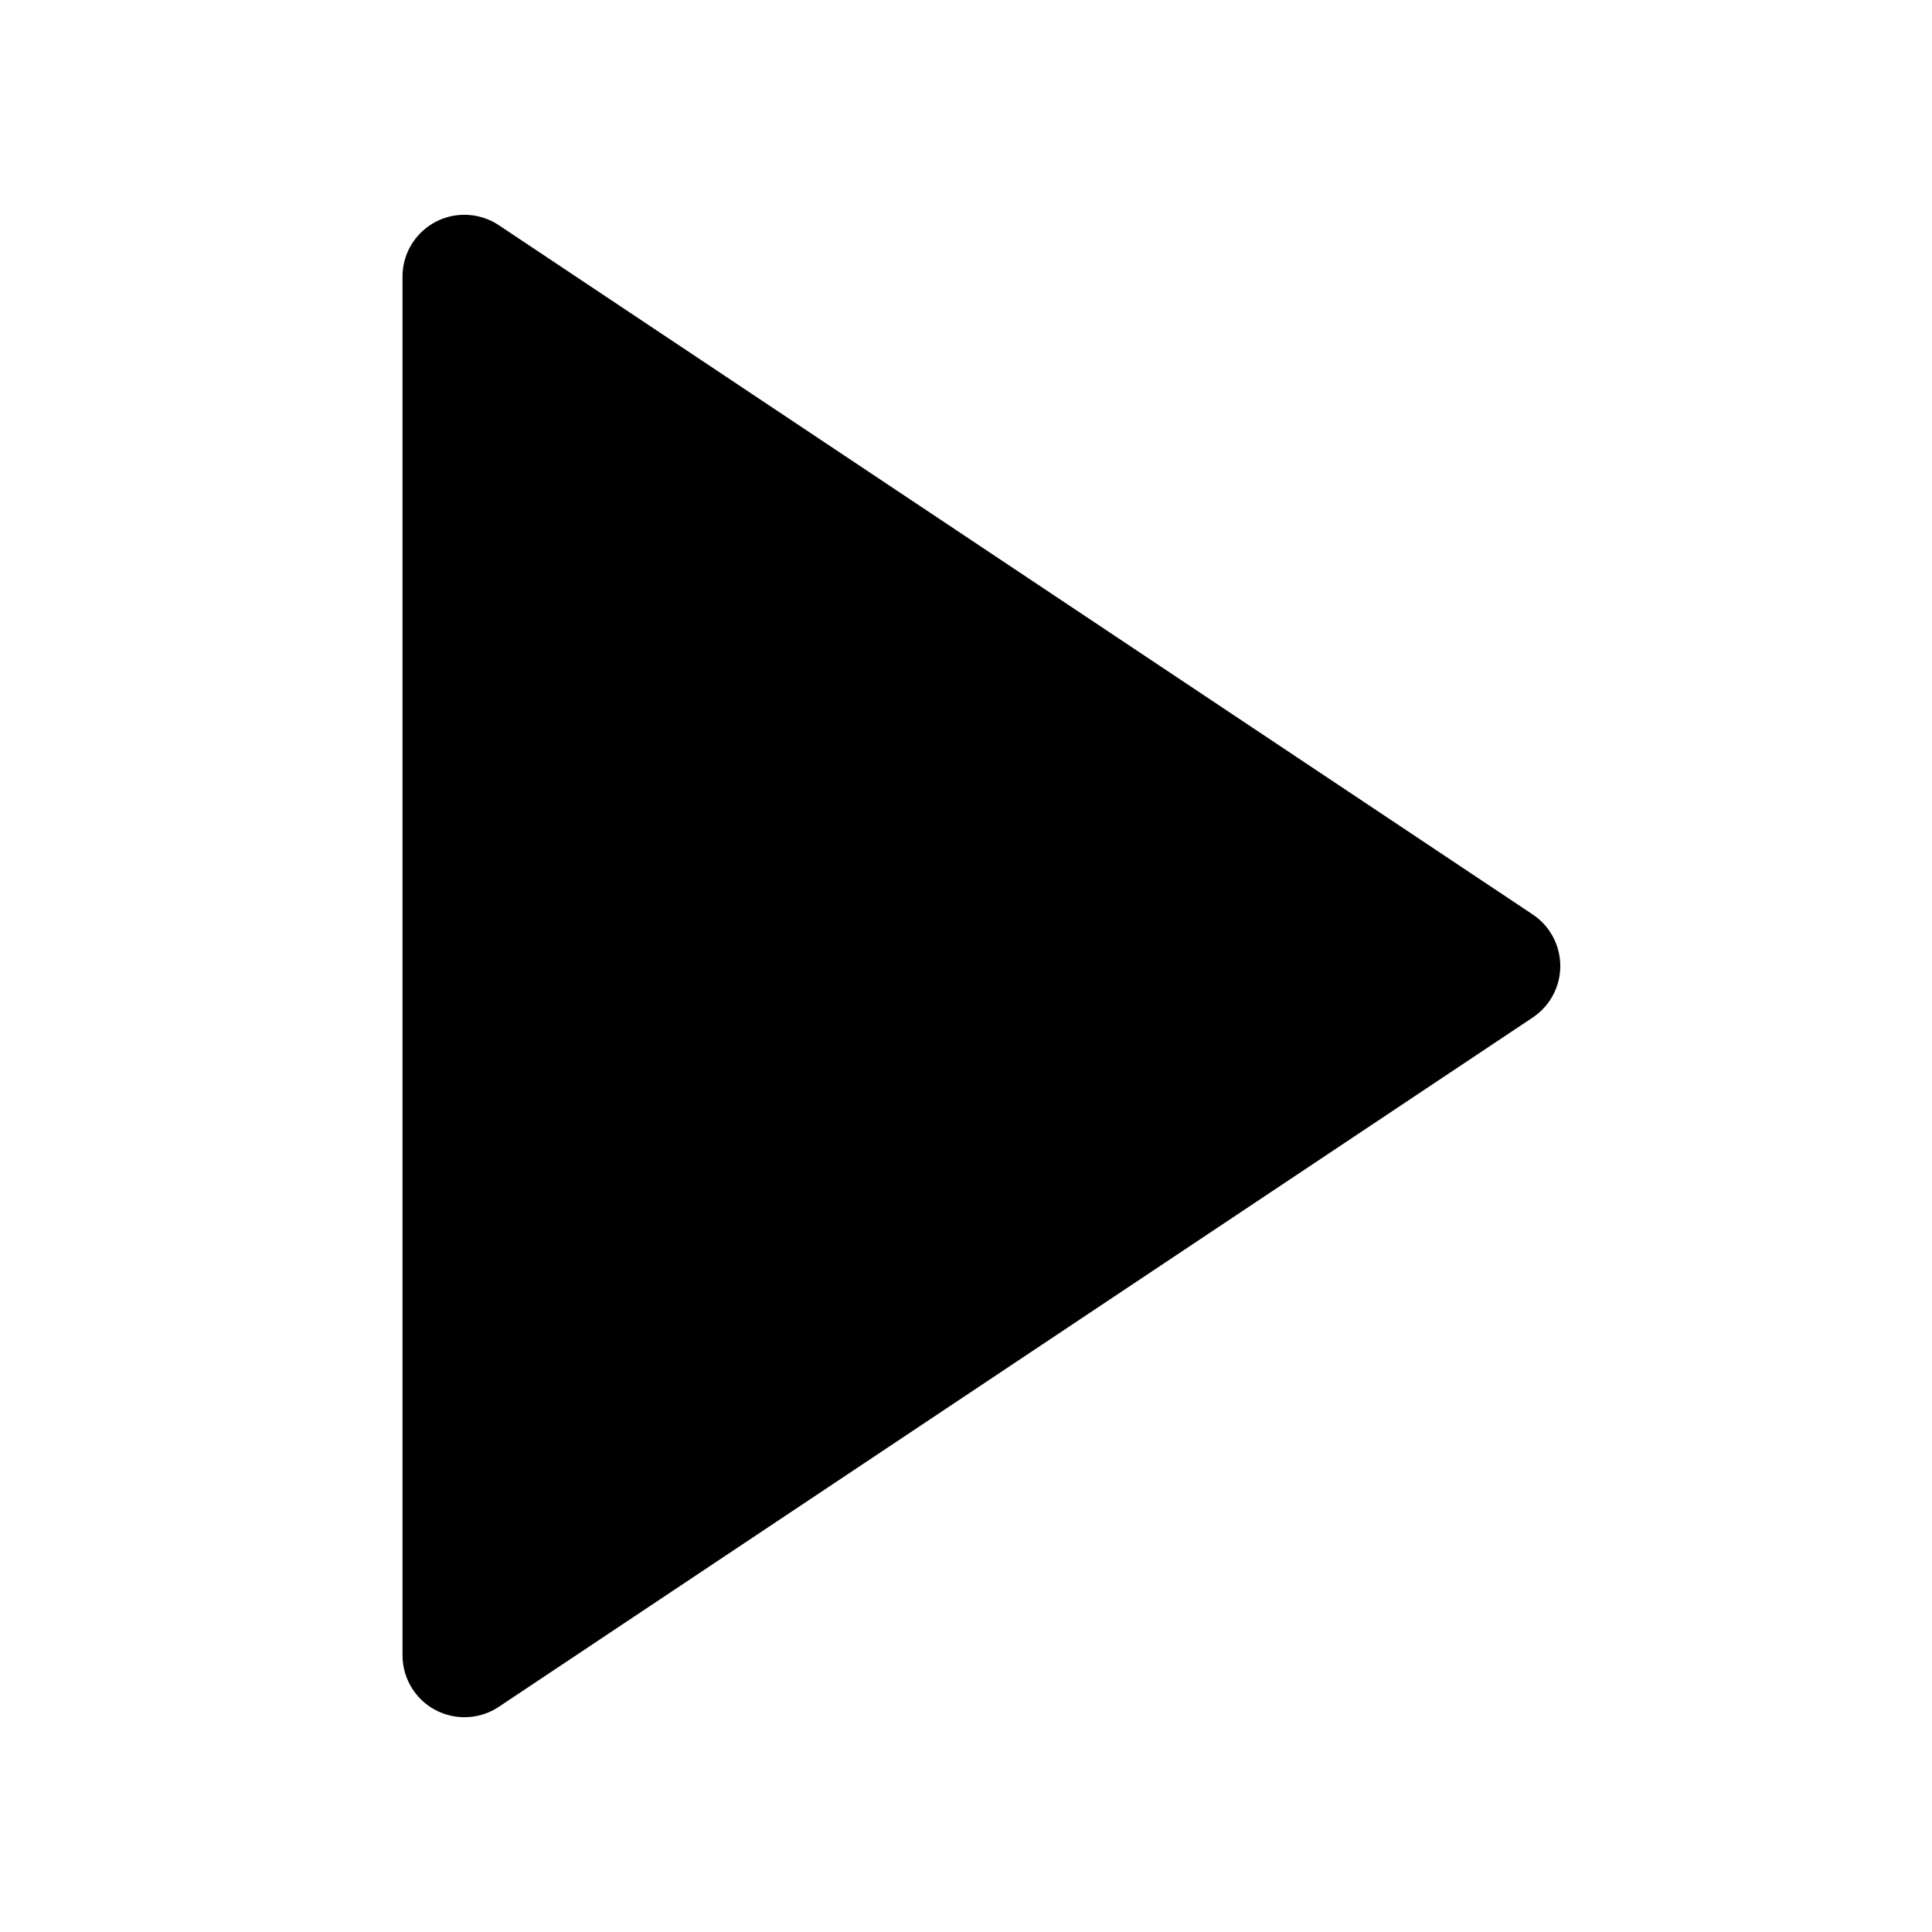
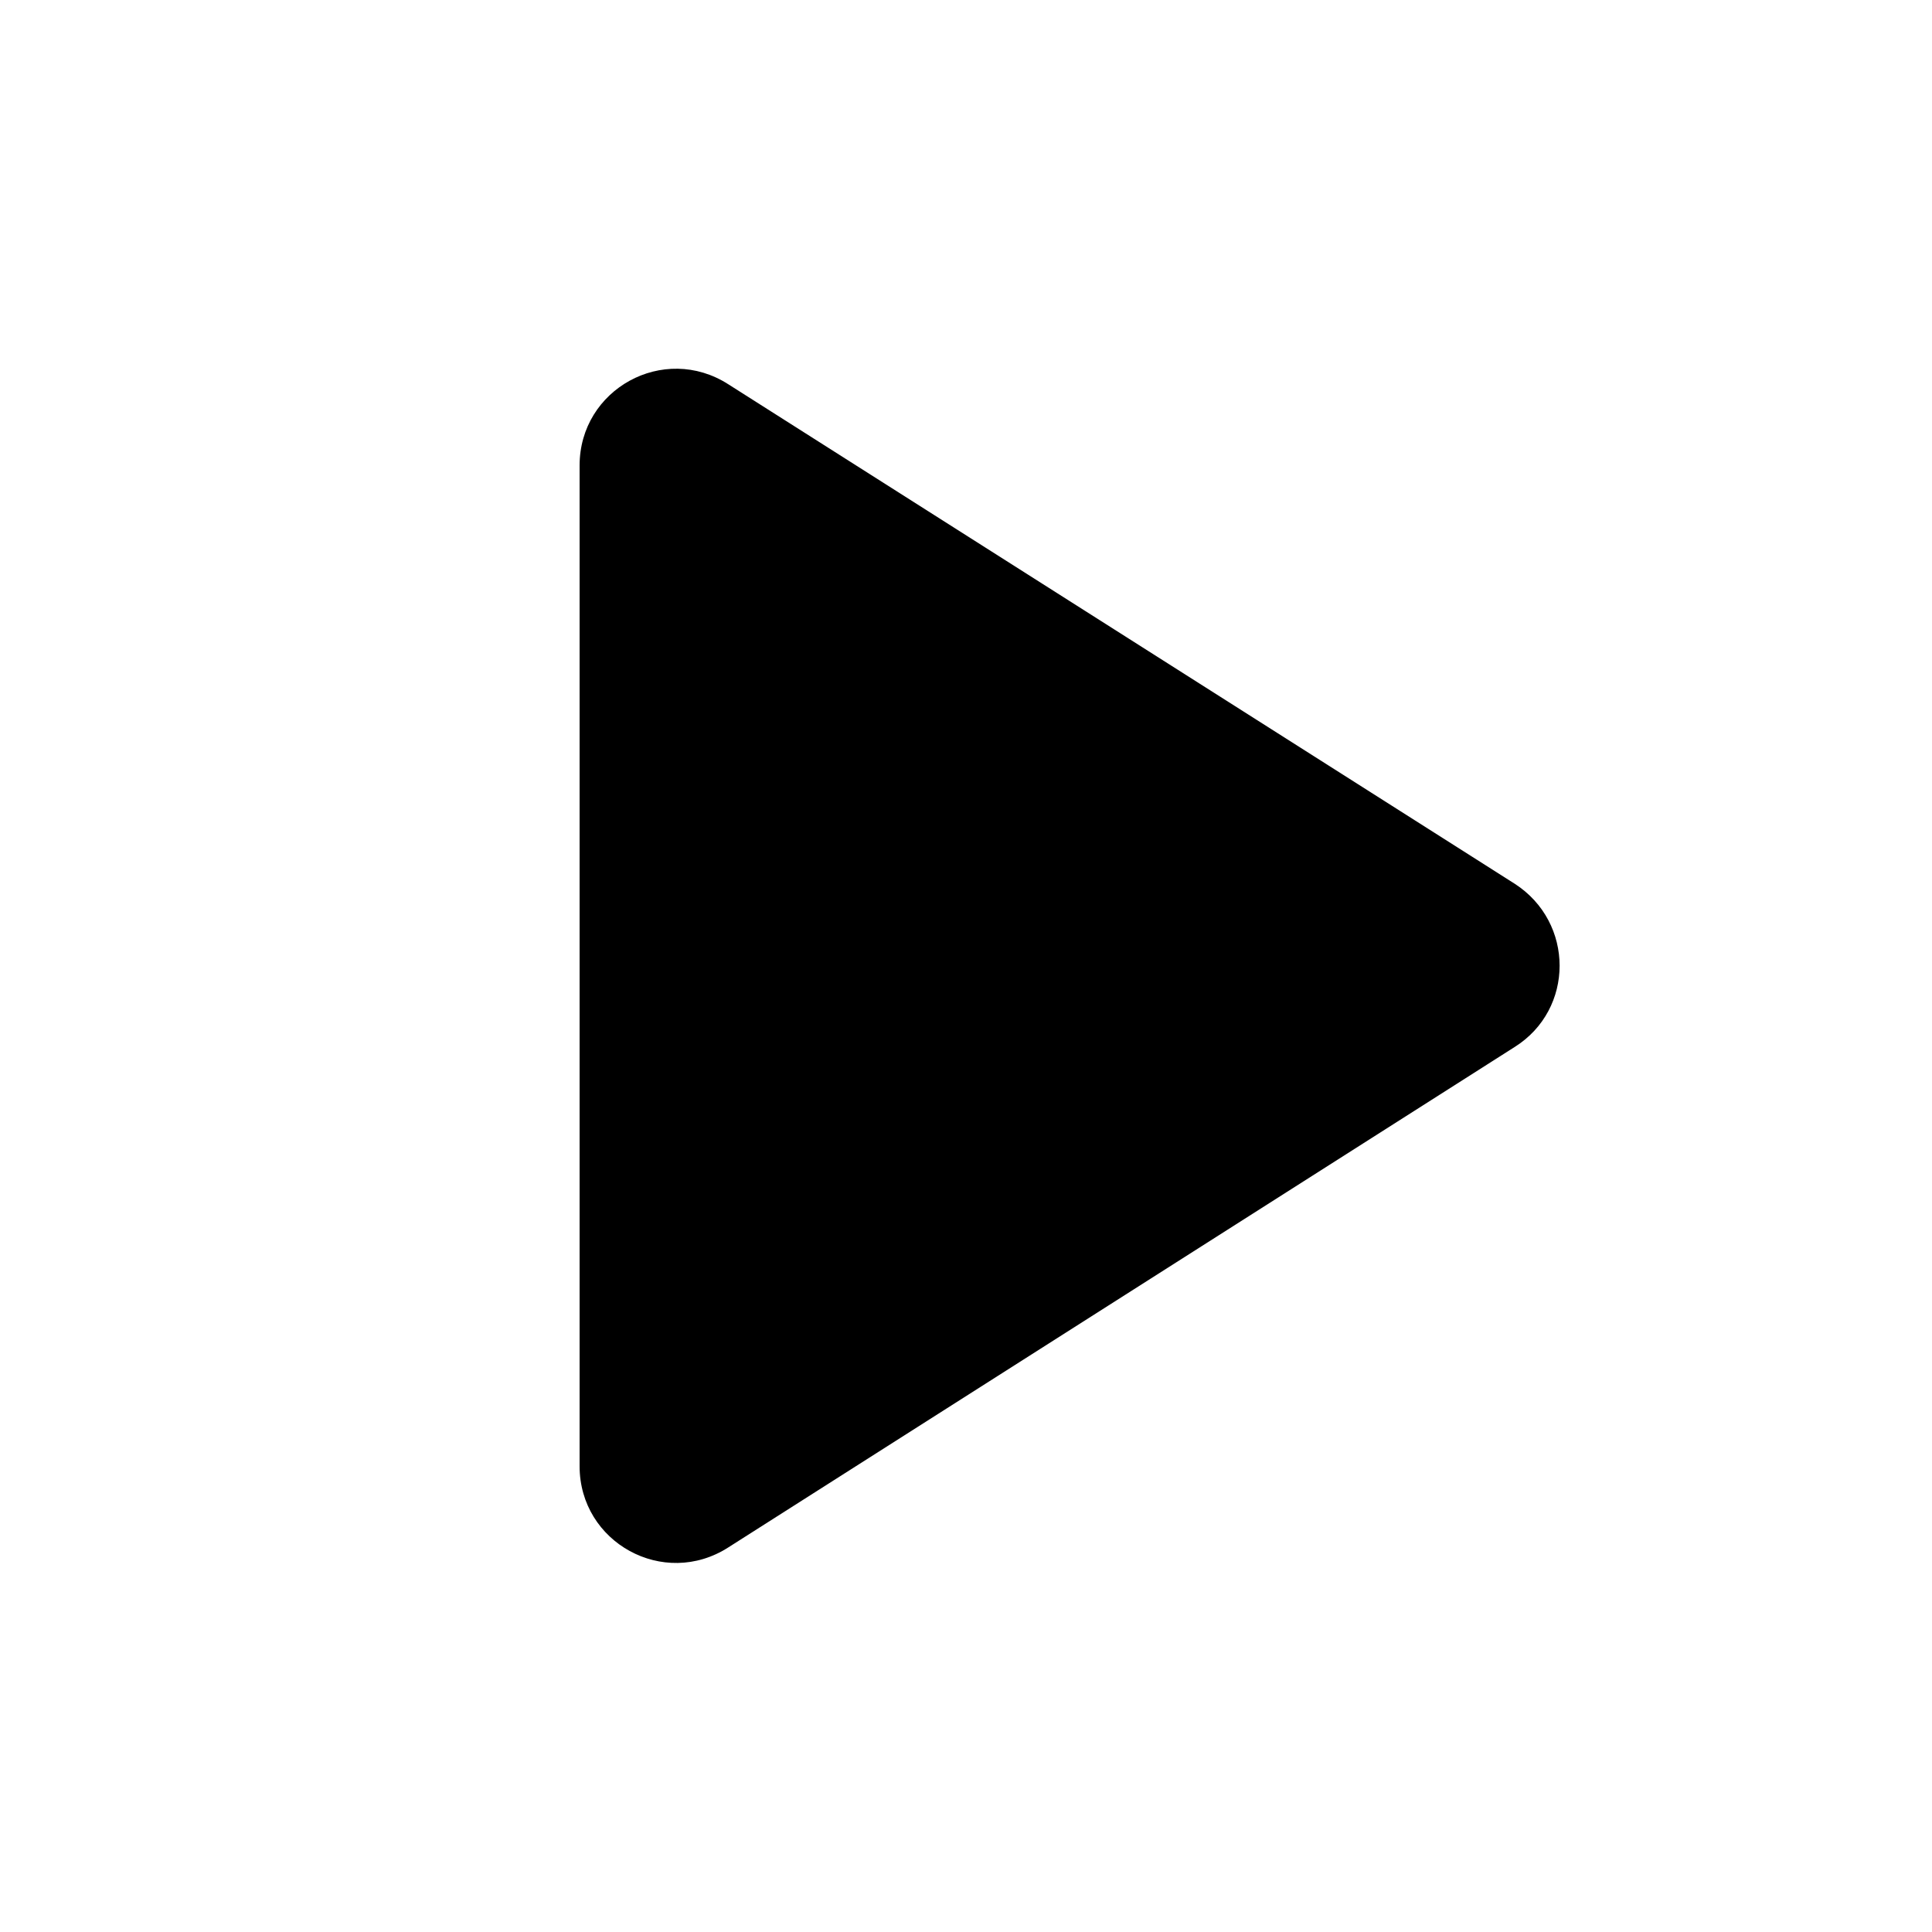
- <svg xmlns="http://www.w3.org/2000/svg" width="24" height="24" viewBox="0 0 24 24">
-   <g fill="none" fill-rule="evenodd">
-     <polygon points="0 0 24 0 24 24 0 24" />
-     <path fill="#000" fill-rule="nonzero" d="M6.196,2.797 L19.04,11.36 C19.393,11.596 19.489,12.073 19.253,12.427 C19.197,12.511 19.124,12.584 19.04,12.64 L6.196,21.203 C5.842,21.438 5.365,21.343 5.129,20.989 C5.045,20.863 5,20.715 5,20.563 L5,3.437 C5,3.012 5.344,2.668 5.769,2.668 C5.921,2.668 6.07,2.713 6.196,2.797 Z" />
-   </g>
+ <svg xmlns="http://www.w3.org/2000/svg" width="24" height="24" viewBox="0 0 24 24" fill="none">
+   <path d="M7.2 5.782V12C7.2 12.948 7.752 13.2 9 13.2C12.757 13.236 15.557 13.236 17.4 13.2C17.738 13.193 18.21 13.129 18.816 13.006C19.56 12.538 19.56 11.458 18.816 10.978L9.048 4.774C8.244 4.258 7.2 4.834 7.2 5.782V5.782ZM7.2 12V18.214C7.2 19.162 8.244 19.738 9.048 19.222L18.816 13.006C19.56 12.538 19.56 11.458 18.816 10.978C18.189 10.859 17.717 10.799 17.4 10.8C15.546 10.803 12.746 10.803 9 10.8C7.752 10.8 7.2 11.052 7.2 12V12Z" fill="black" />
</svg>
